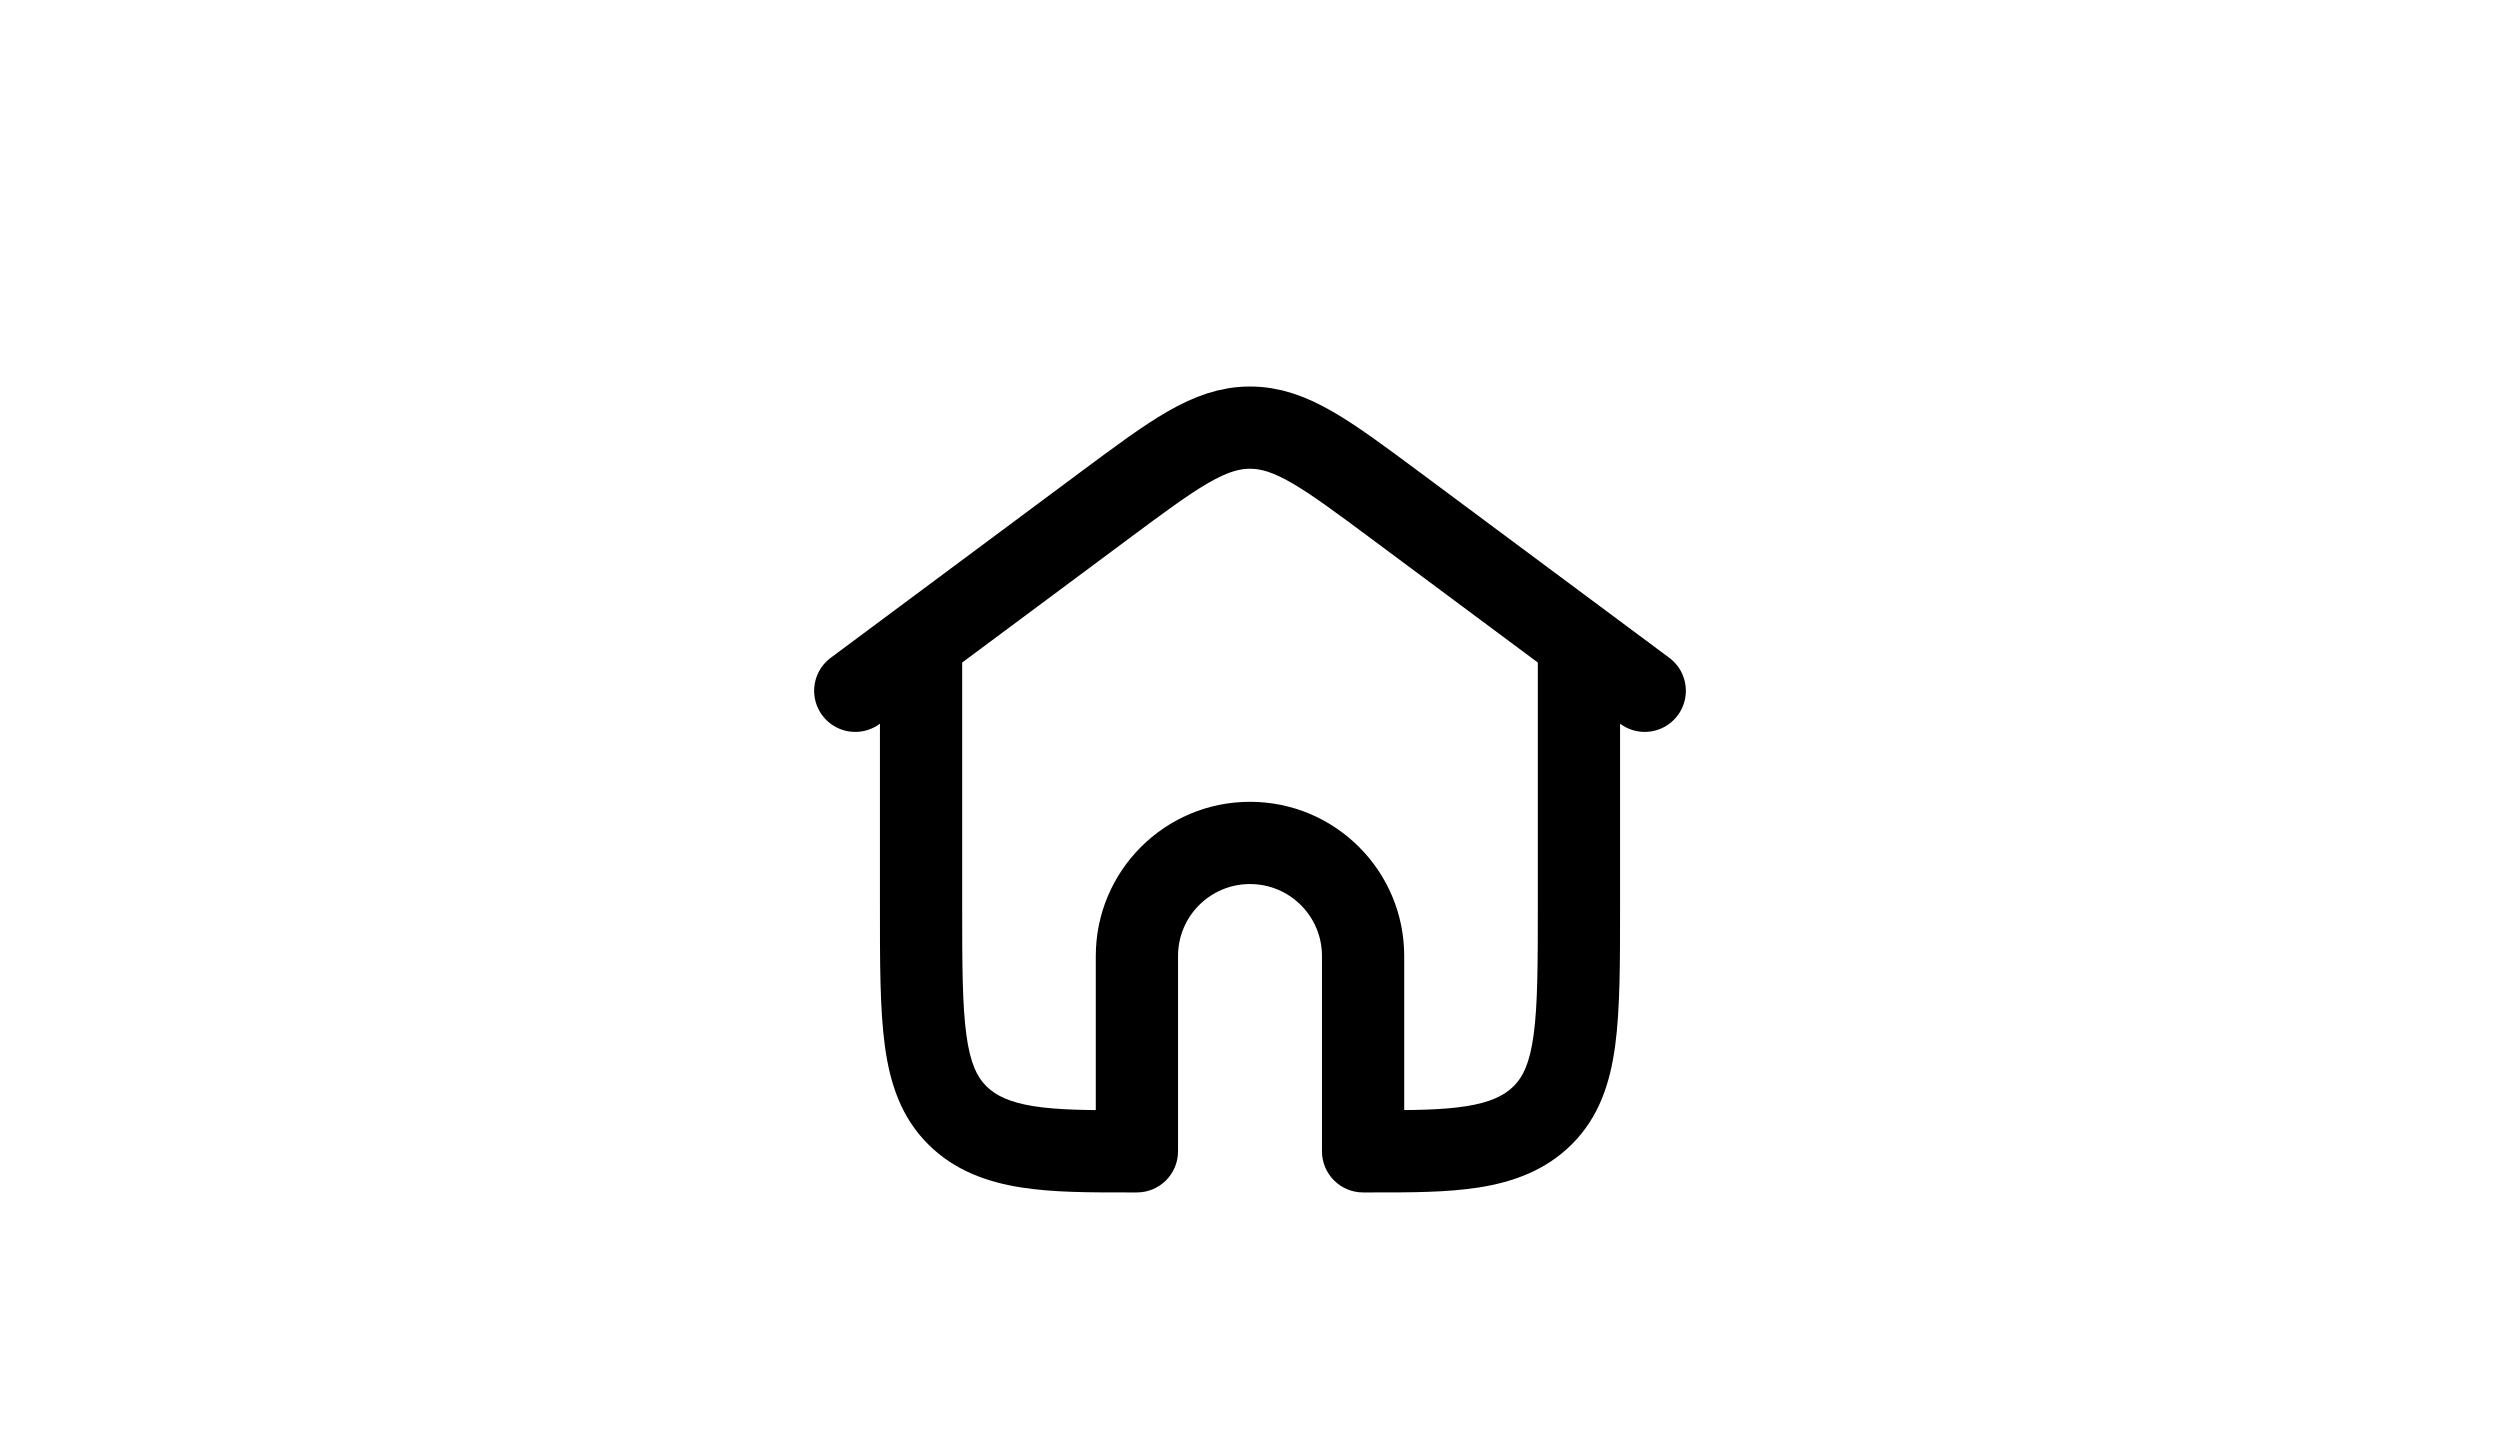
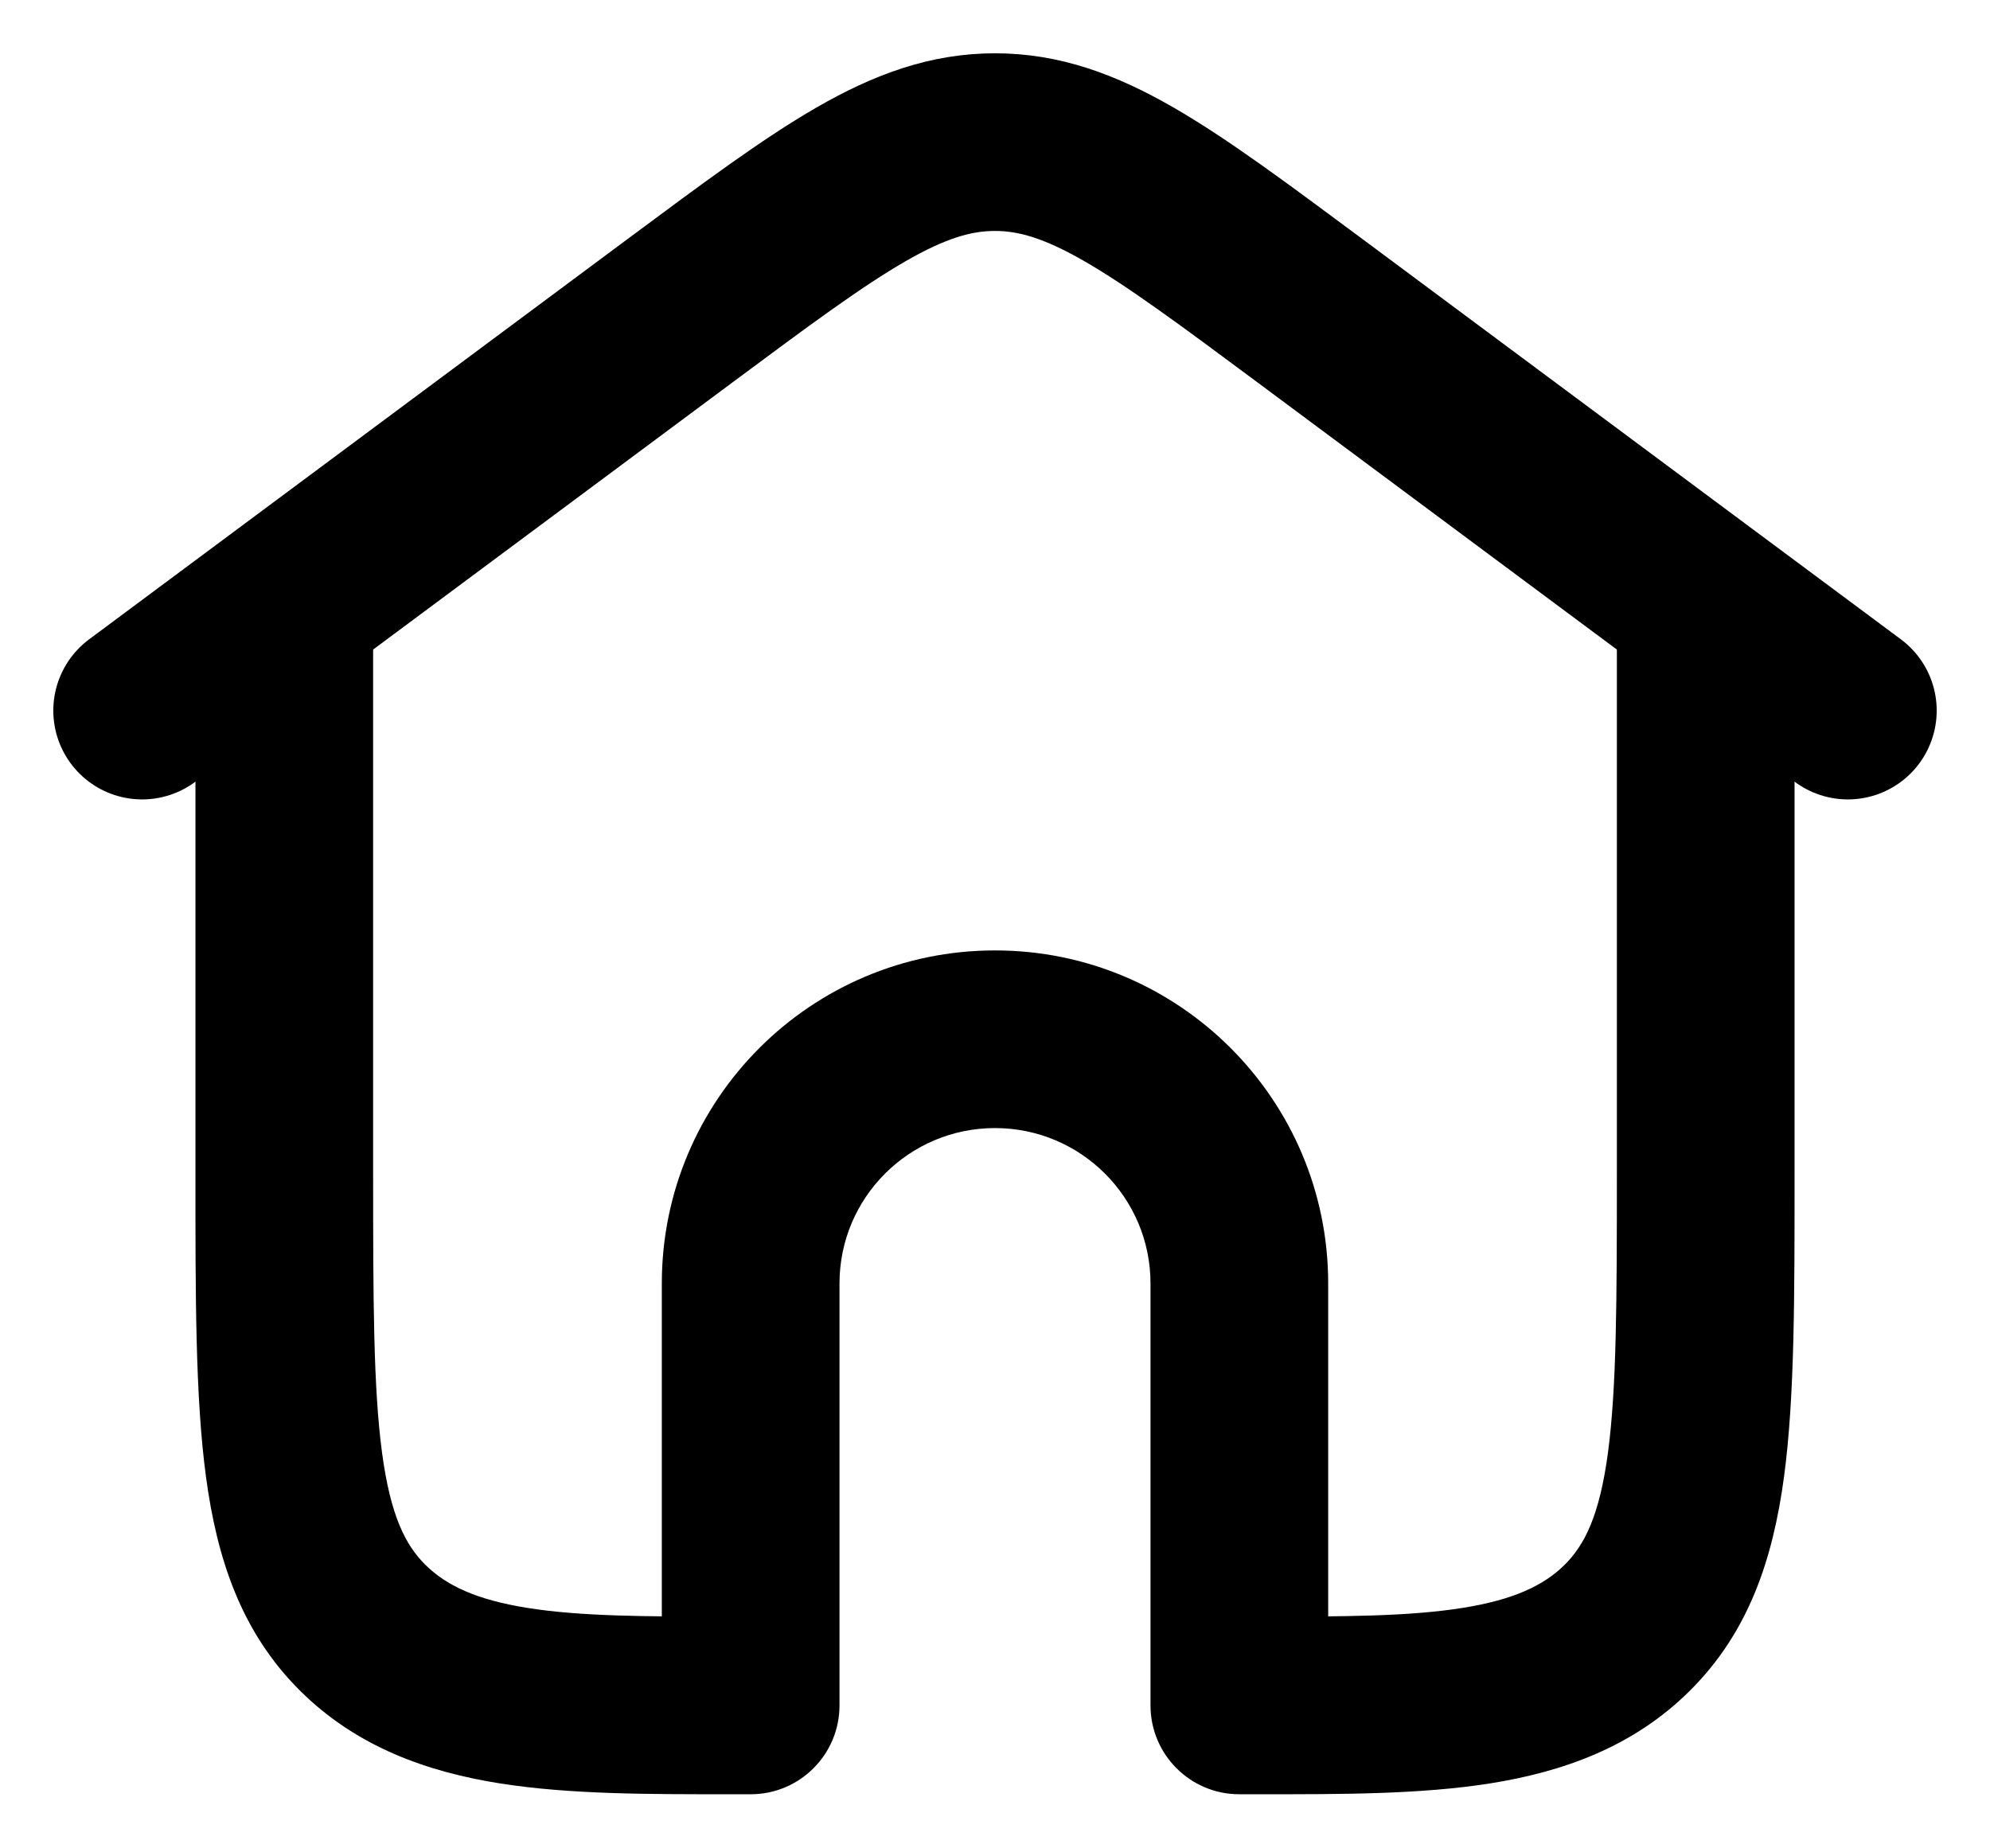
- <svg xmlns="http://www.w3.org/2000/svg" width="76" height="44" viewBox="0 0 76 44" fill="none">
-   <path d="M49.25 20C49.25 19.31 48.69 18.75 48 18.75C47.31 18.75 46.75 19.31 46.75 20H49.25ZM29.25 20C29.25 19.31 28.69 18.75 28 18.75C27.31 18.75 26.75 19.31 26.75 20H29.25ZM34.25 35V36.25H34.25L34.25 35ZM29.098 33.902L28.215 34.785L28.215 34.785L29.098 33.902ZM46.902 33.902L47.785 34.785V34.785L46.902 33.902ZM41.75 35L41.75 36.25H41.75V35ZM41.438 35H40.188C40.188 35.69 40.747 36.25 41.437 36.25L41.438 35ZM34.562 35L34.563 36.25C35.253 36.25 35.812 35.69 35.812 35H34.562ZM46.75 20V27.5H49.25V20H46.75ZM29.25 27.5V20H26.75V27.5H29.25ZM34.25 33.75C33.076 33.75 32.171 33.747 31.424 33.628C30.703 33.514 30.276 33.311 29.982 33.018L28.215 34.785C29.019 35.59 30.024 35.937 31.032 36.097C32.015 36.253 33.136 36.25 34.25 36.25V33.75ZM26.75 27.5C26.75 29.232 26.747 30.657 26.898 31.781C27.054 32.941 27.394 33.965 28.215 34.785L29.982 33.018C29.704 32.74 29.495 32.331 29.376 31.448C29.253 30.53 29.25 29.303 29.25 27.5H26.75ZM46.75 27.5C46.75 29.303 46.747 30.53 46.624 31.448C46.505 32.331 46.296 32.74 46.018 33.018L47.785 34.785C48.606 33.965 48.946 32.941 49.102 31.781C49.253 30.657 49.25 29.232 49.25 27.5H46.75ZM41.75 36.25C42.864 36.25 43.985 36.253 44.968 36.097C45.976 35.937 46.981 35.59 47.785 34.785L46.018 33.018C45.724 33.311 45.297 33.514 44.576 33.628C43.829 33.747 42.924 33.75 41.75 33.75V36.25ZM40.188 29.062V35H42.688V29.062H40.188ZM35.812 35V29.062H33.312V35H35.812ZM38 26.875C39.208 26.875 40.188 27.854 40.188 29.062H42.688C42.688 26.474 40.589 24.375 38 24.375V26.875ZM38 24.375C35.411 24.375 33.312 26.474 33.312 29.062H35.812C35.812 27.854 36.792 26.875 38 26.875V24.375ZM34.562 33.75L34.25 33.75L34.25 36.25L34.563 36.25L34.562 33.75ZM41.437 36.25L41.75 36.25L41.75 33.75L41.438 33.75L41.437 36.25Z" fill="black" />
-   <path d="M26 21L33.565 15.375C35.695 13.792 36.76 13 38 13C39.24 13 40.305 13.792 42.435 15.375L50 21" stroke="black" stroke-width="2.5" stroke-linecap="round" stroke-linejoin="round" />
+ <svg xmlns="http://www.w3.org/2000/svg" width="28" height="26" viewBox="0 0 28 26" fill="none">
+   <path d="M25.25 9C25.25 8.31 24.69 7.75 24 7.75C23.31 7.75 22.75 8.31 22.75 9H25.25ZM5.25 9C5.25 8.31 4.69 7.75 4 7.75C3.31 7.75 2.75 8.31 2.75 9H5.25ZM10.25 24V25.25H10.25L10.25 24ZM5.098 22.902L4.214 23.785L4.214 23.785L5.098 22.902ZM22.902 22.902L23.785 23.785V23.785L22.902 22.902ZM17.75 24L17.75 25.25H17.75V24ZM17.438 24H16.188C16.188 24.69 16.747 25.25 17.437 25.25L17.438 24ZM10.562 24L10.563 25.25C11.253 25.25 11.812 24.69 11.812 24H10.562ZM22.75 9V16.5H25.25V9H22.75ZM5.25 16.5V9H2.75V16.5H5.25ZM10.25 22.75C9.076 22.75 8.171 22.747 7.424 22.628C6.703 22.514 6.276 22.311 5.982 22.018L4.214 23.785C5.019 24.59 6.024 24.937 7.032 25.097C8.015 25.253 9.137 25.25 10.25 25.25V22.75ZM2.75 16.5C2.75 18.232 2.747 19.657 2.898 20.781C3.054 21.941 3.394 22.965 4.214 23.785L5.982 22.018C5.704 21.74 5.495 21.331 5.376 20.448C5.253 19.53 5.25 18.303 5.25 16.5H2.75ZM22.75 16.5C22.75 18.303 22.747 19.53 22.624 20.448C22.505 21.331 22.296 21.74 22.018 22.018L23.785 23.785C24.606 22.965 24.946 21.941 25.102 20.781C25.253 19.657 25.25 18.232 25.25 16.5H22.75ZM17.75 25.25C18.863 25.25 19.985 25.253 20.968 25.097C21.976 24.937 22.981 24.59 23.785 23.785L22.018 22.018C21.724 22.311 21.297 22.514 20.576 22.628C19.829 22.747 18.924 22.75 17.75 22.75V25.25ZM16.188 18.062V24H18.688V18.062H16.188ZM11.812 24V18.062H9.312V24H11.812ZM14 15.875C15.208 15.875 16.188 16.854 16.188 18.062H18.688C18.688 15.474 16.589 13.375 14 13.375V15.875ZM14 13.375C11.411 13.375 9.312 15.474 9.312 18.062H11.812C11.812 16.854 12.792 15.875 14 15.875V13.375ZM10.562 22.75L10.25 22.75L10.25 25.25L10.563 25.25L10.562 22.75ZM17.437 25.25L17.75 25.25L17.75 22.75L17.438 22.75L17.437 25.25Z" fill="black" />
+   <path d="M2 10L9.565 4.375C11.695 2.792 12.76 2 14 2C15.24 2 16.305 2.792 18.435 4.375L26 10" stroke="black" stroke-width="2.5" stroke-linecap="round" stroke-linejoin="round" />
</svg>
